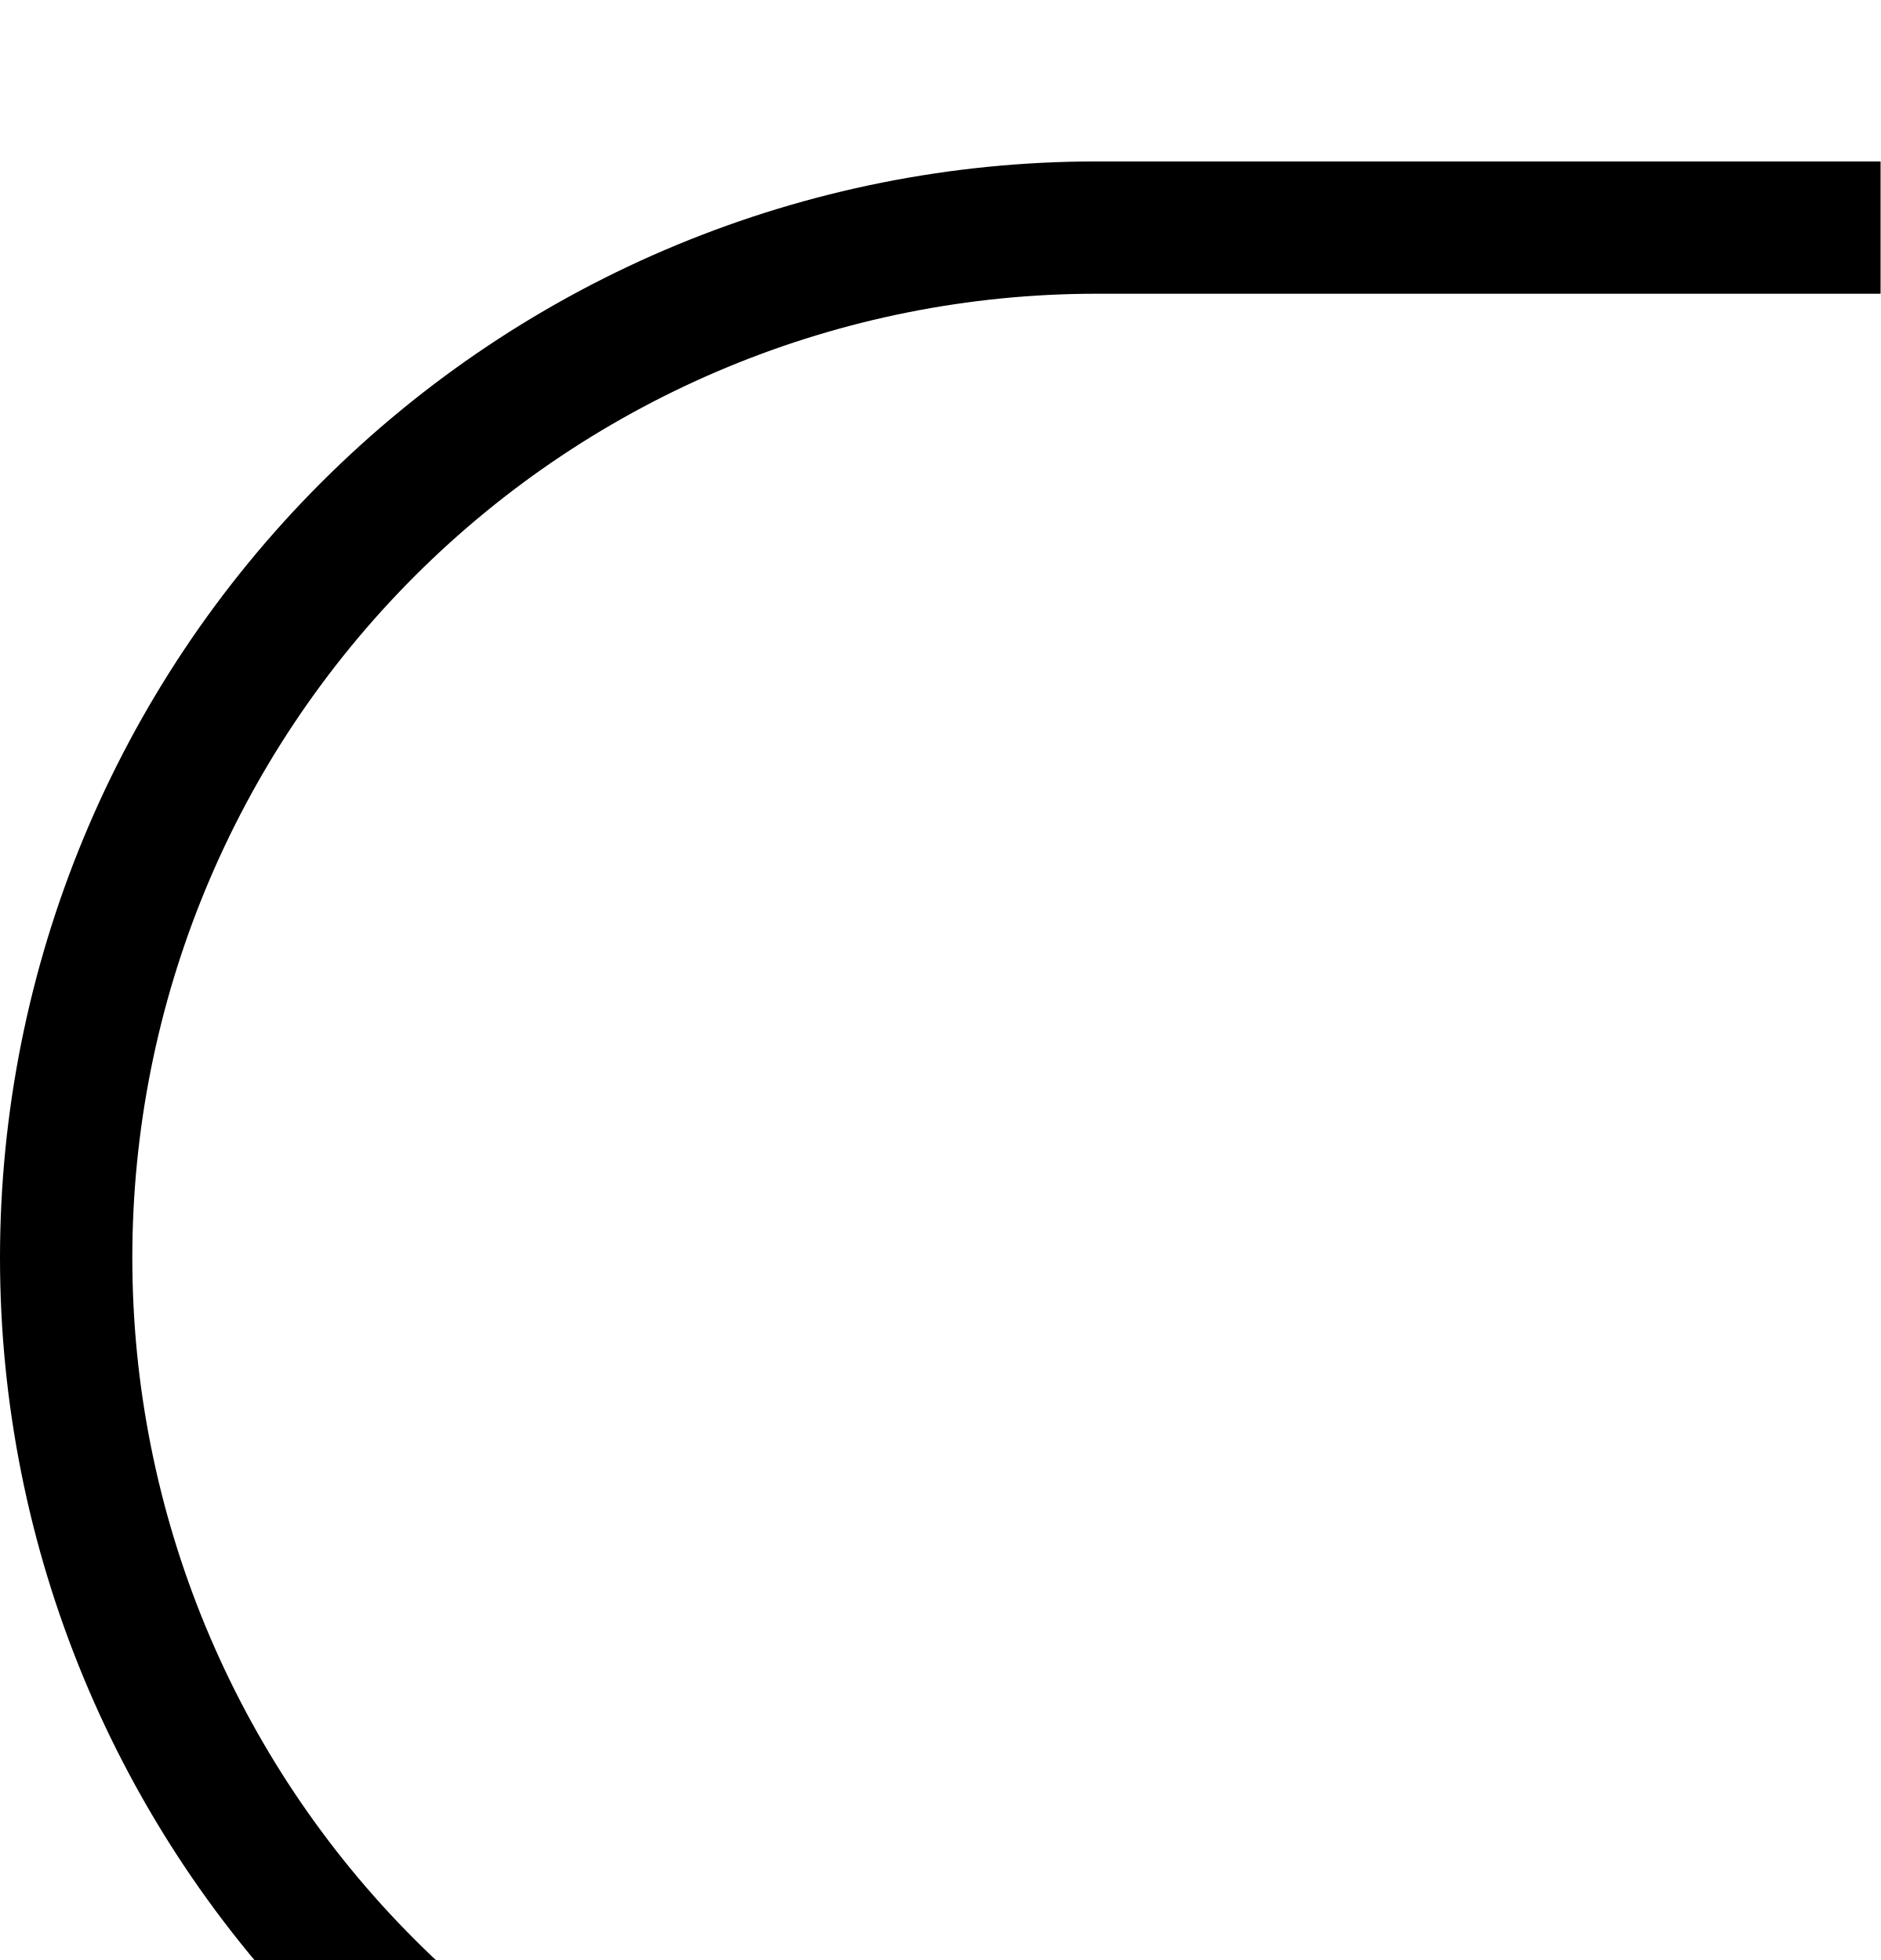
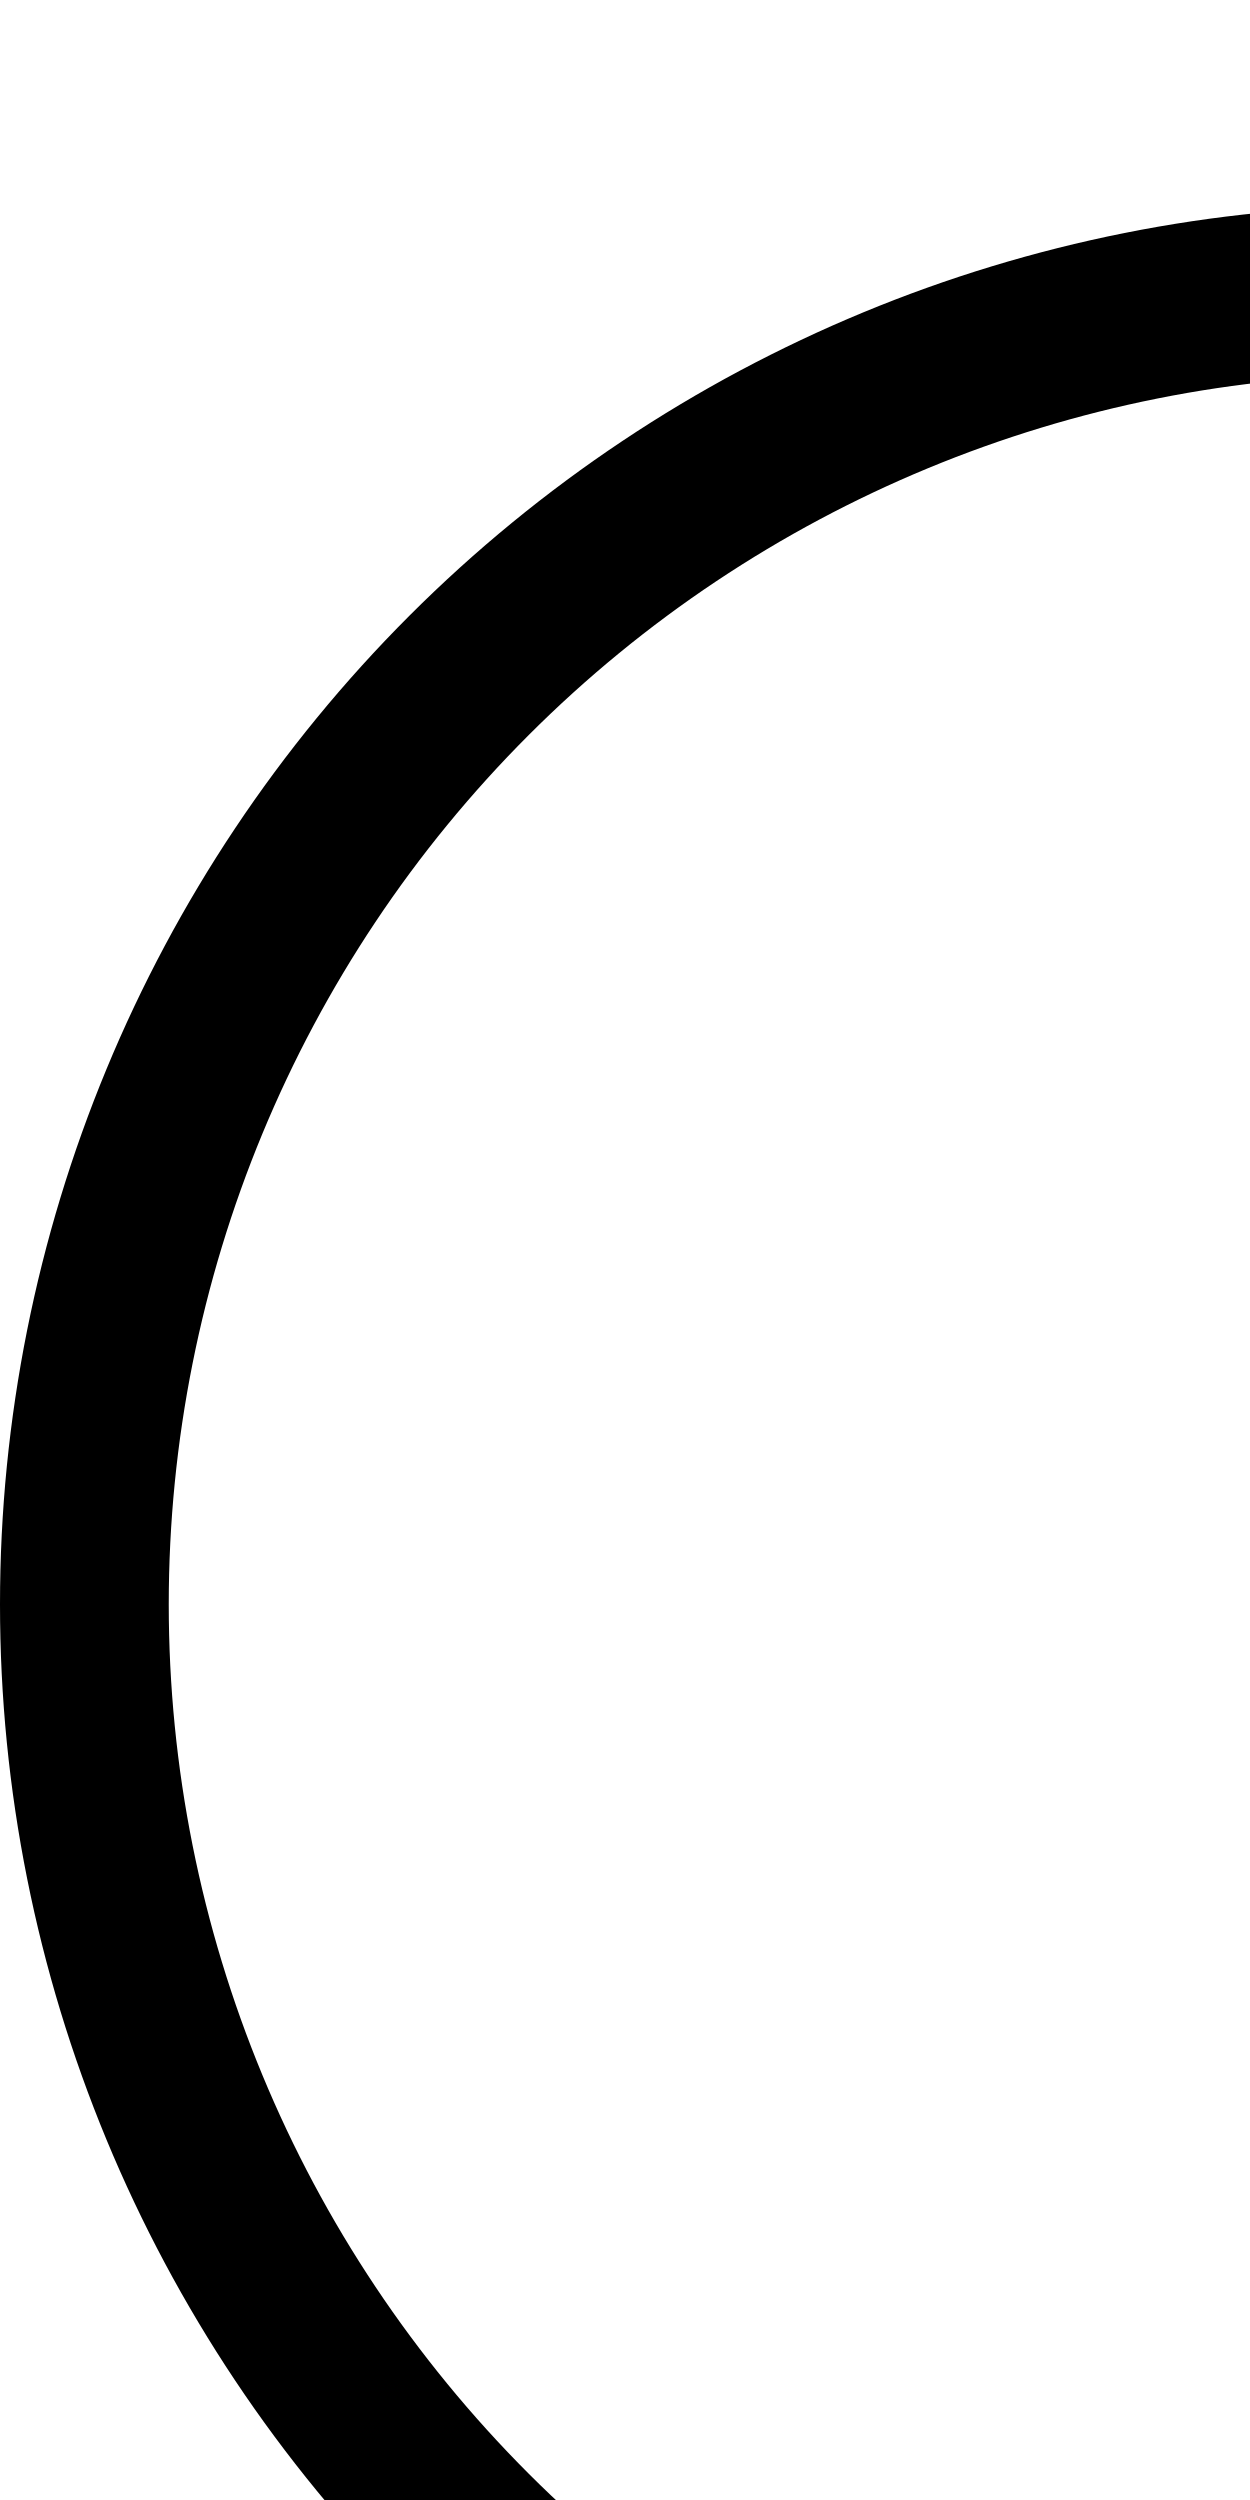
- <svg xmlns="http://www.w3.org/2000/svg" version="1.1" viewBox="0 -390 1918.766 2000" id="svg4185" width="1918.766" height="2000">
+ <svg xmlns="http://www.w3.org/2000/svg" version="1.1" viewBox="0 -390 1000 2000" id="svg4185" width="1000" height="2000">
  <defs id="defs4193" />
  <path style="opacity:1;fill:#000000;fill-opacity:1;fill-rule:nonzero;stroke:none;stroke-width:1;stroke-linecap:round;stroke-linejoin:miter;stroke-miterlimit:4;stroke-dasharray:4, 4;stroke-dashoffset:0;stroke-opacity:1" d="m 1118.768,-225.268 c -296.716,0 -581.281,117.87 -791.09,327.68 C 117.868,312.222 -2.1e-4,596.785 0,893.5 c -2.1e-4,296.715 117.868,581.278 327.678,791.088 209.809,209.81 494.373,327.679 791.09,327.68 l 799.998,0 0,-135 -799.998,0 c -260.912,0 -511.137,-103.647 -695.629,-288.139 C 238.647,1404.637 135,1154.411 135,893.5 135,632.589 238.647,382.363 423.139,197.871 607.63,13.379 857.855,-90.267 1118.768,-90.268 l 799.998,0 0,-135 z" id="path22845" />
</svg>
